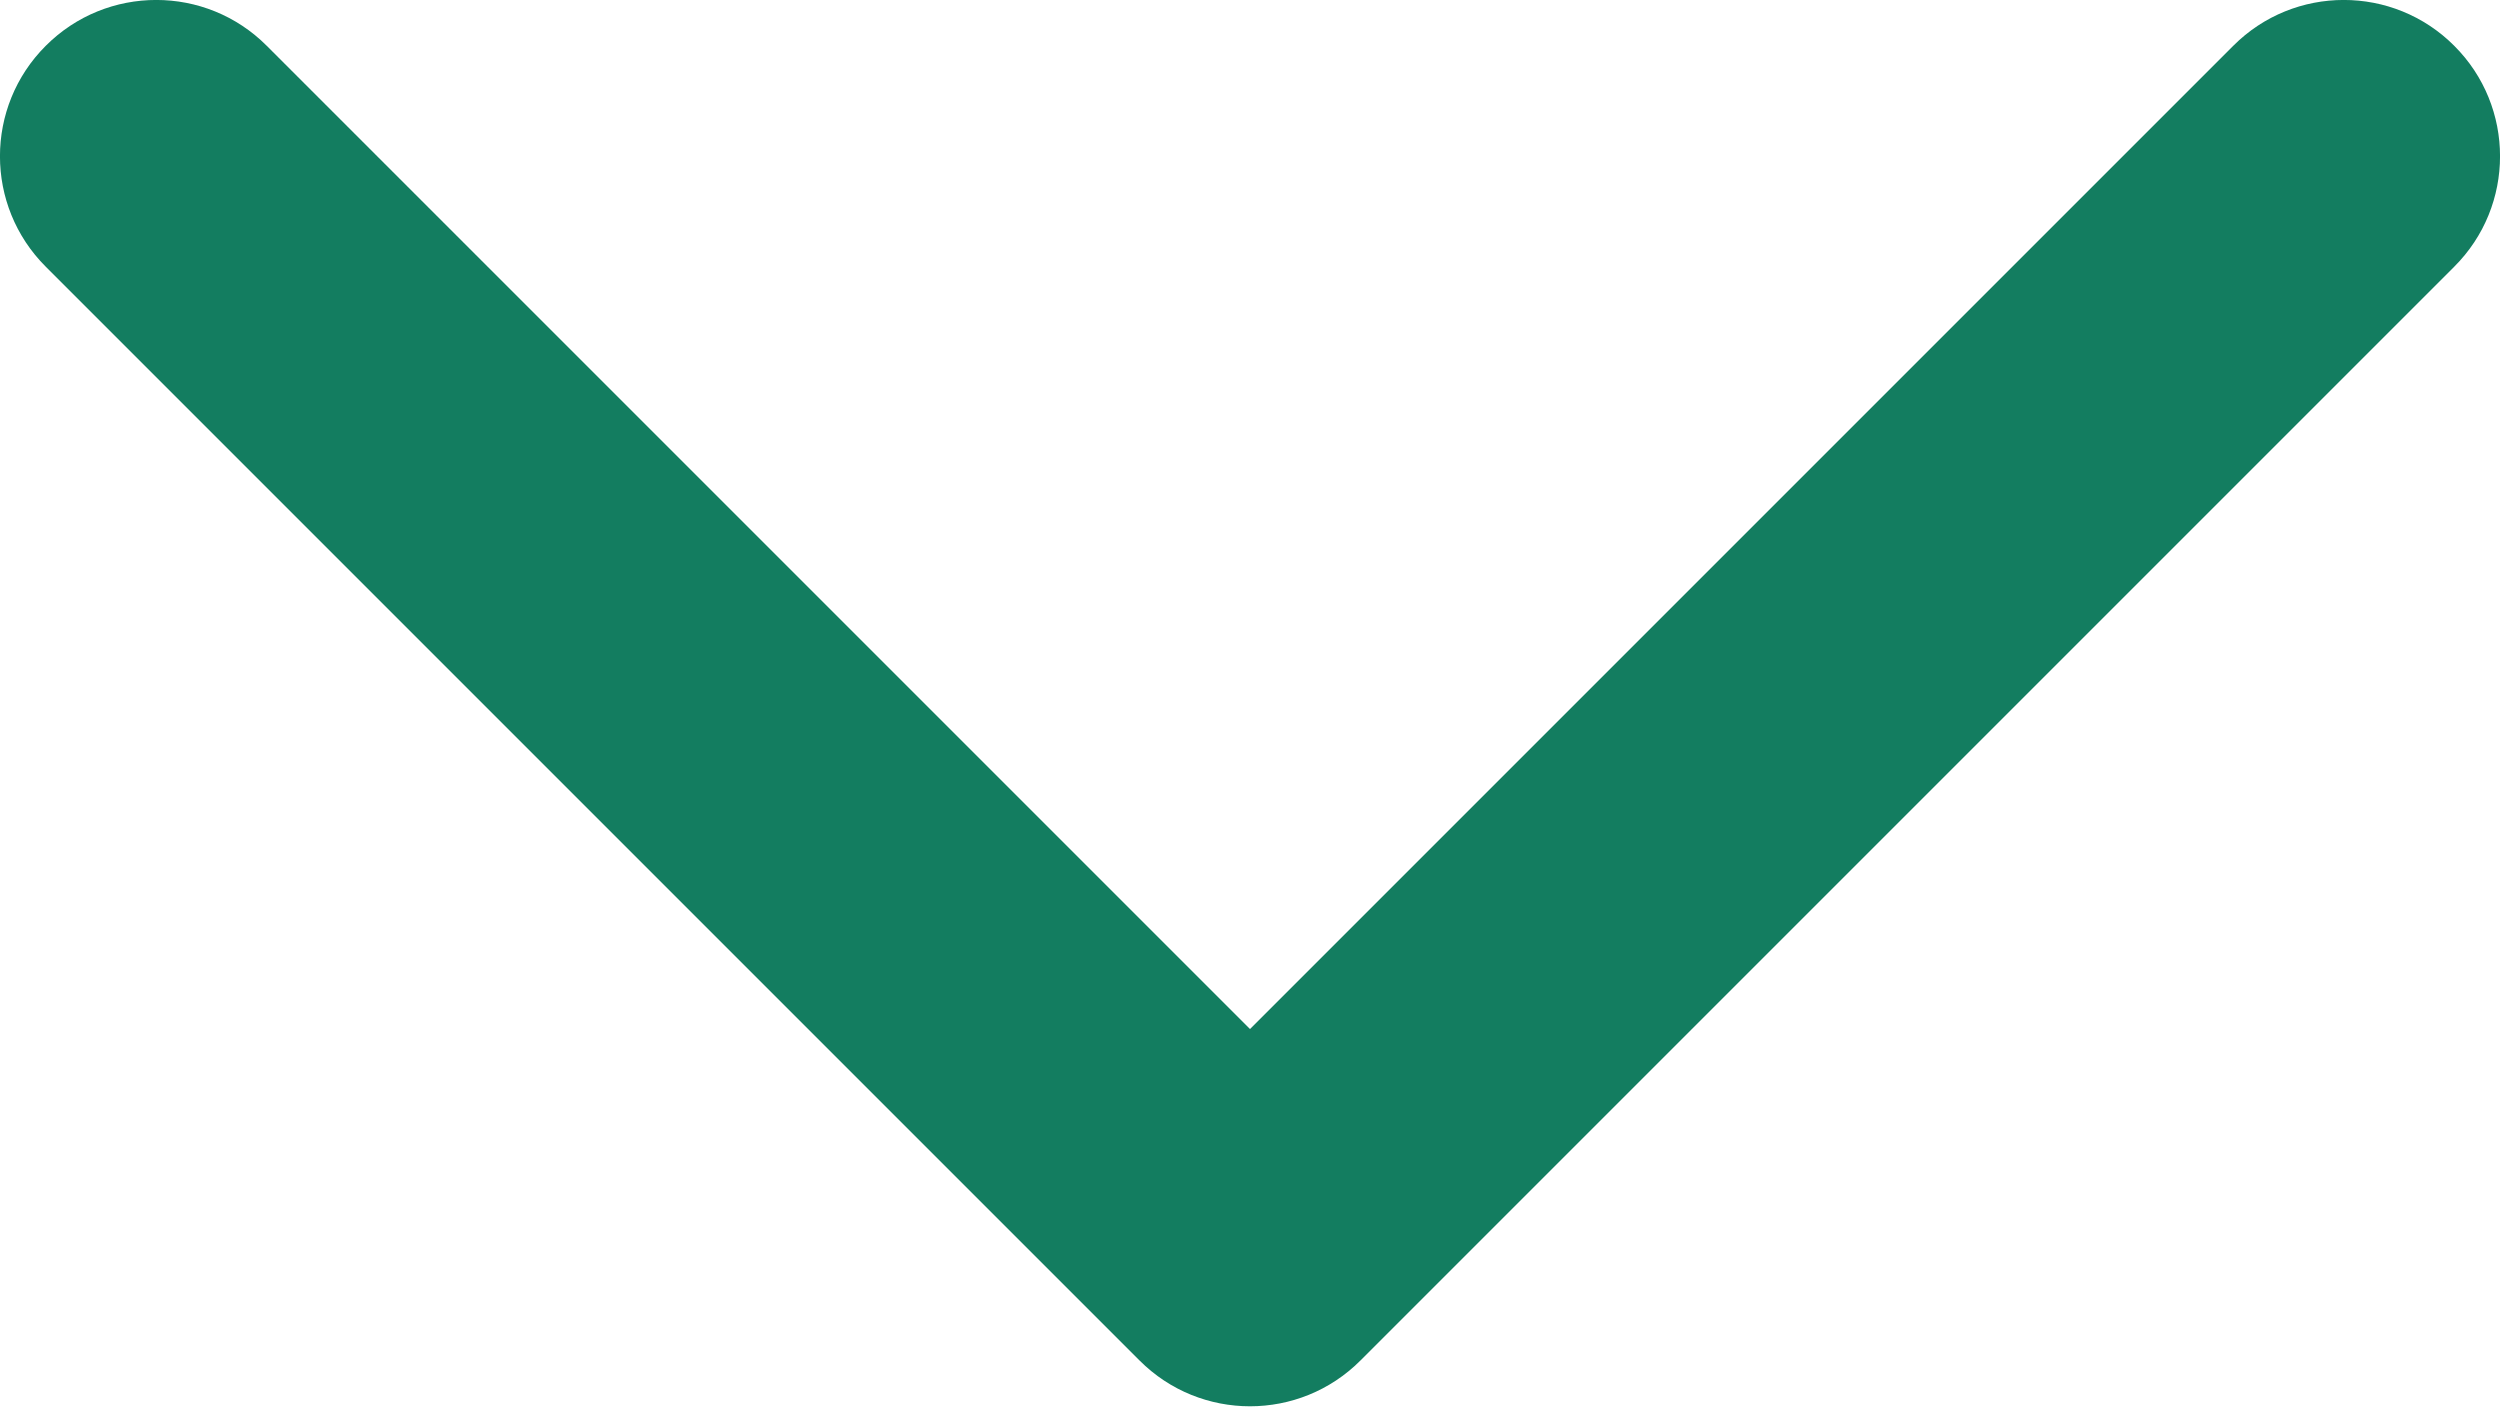
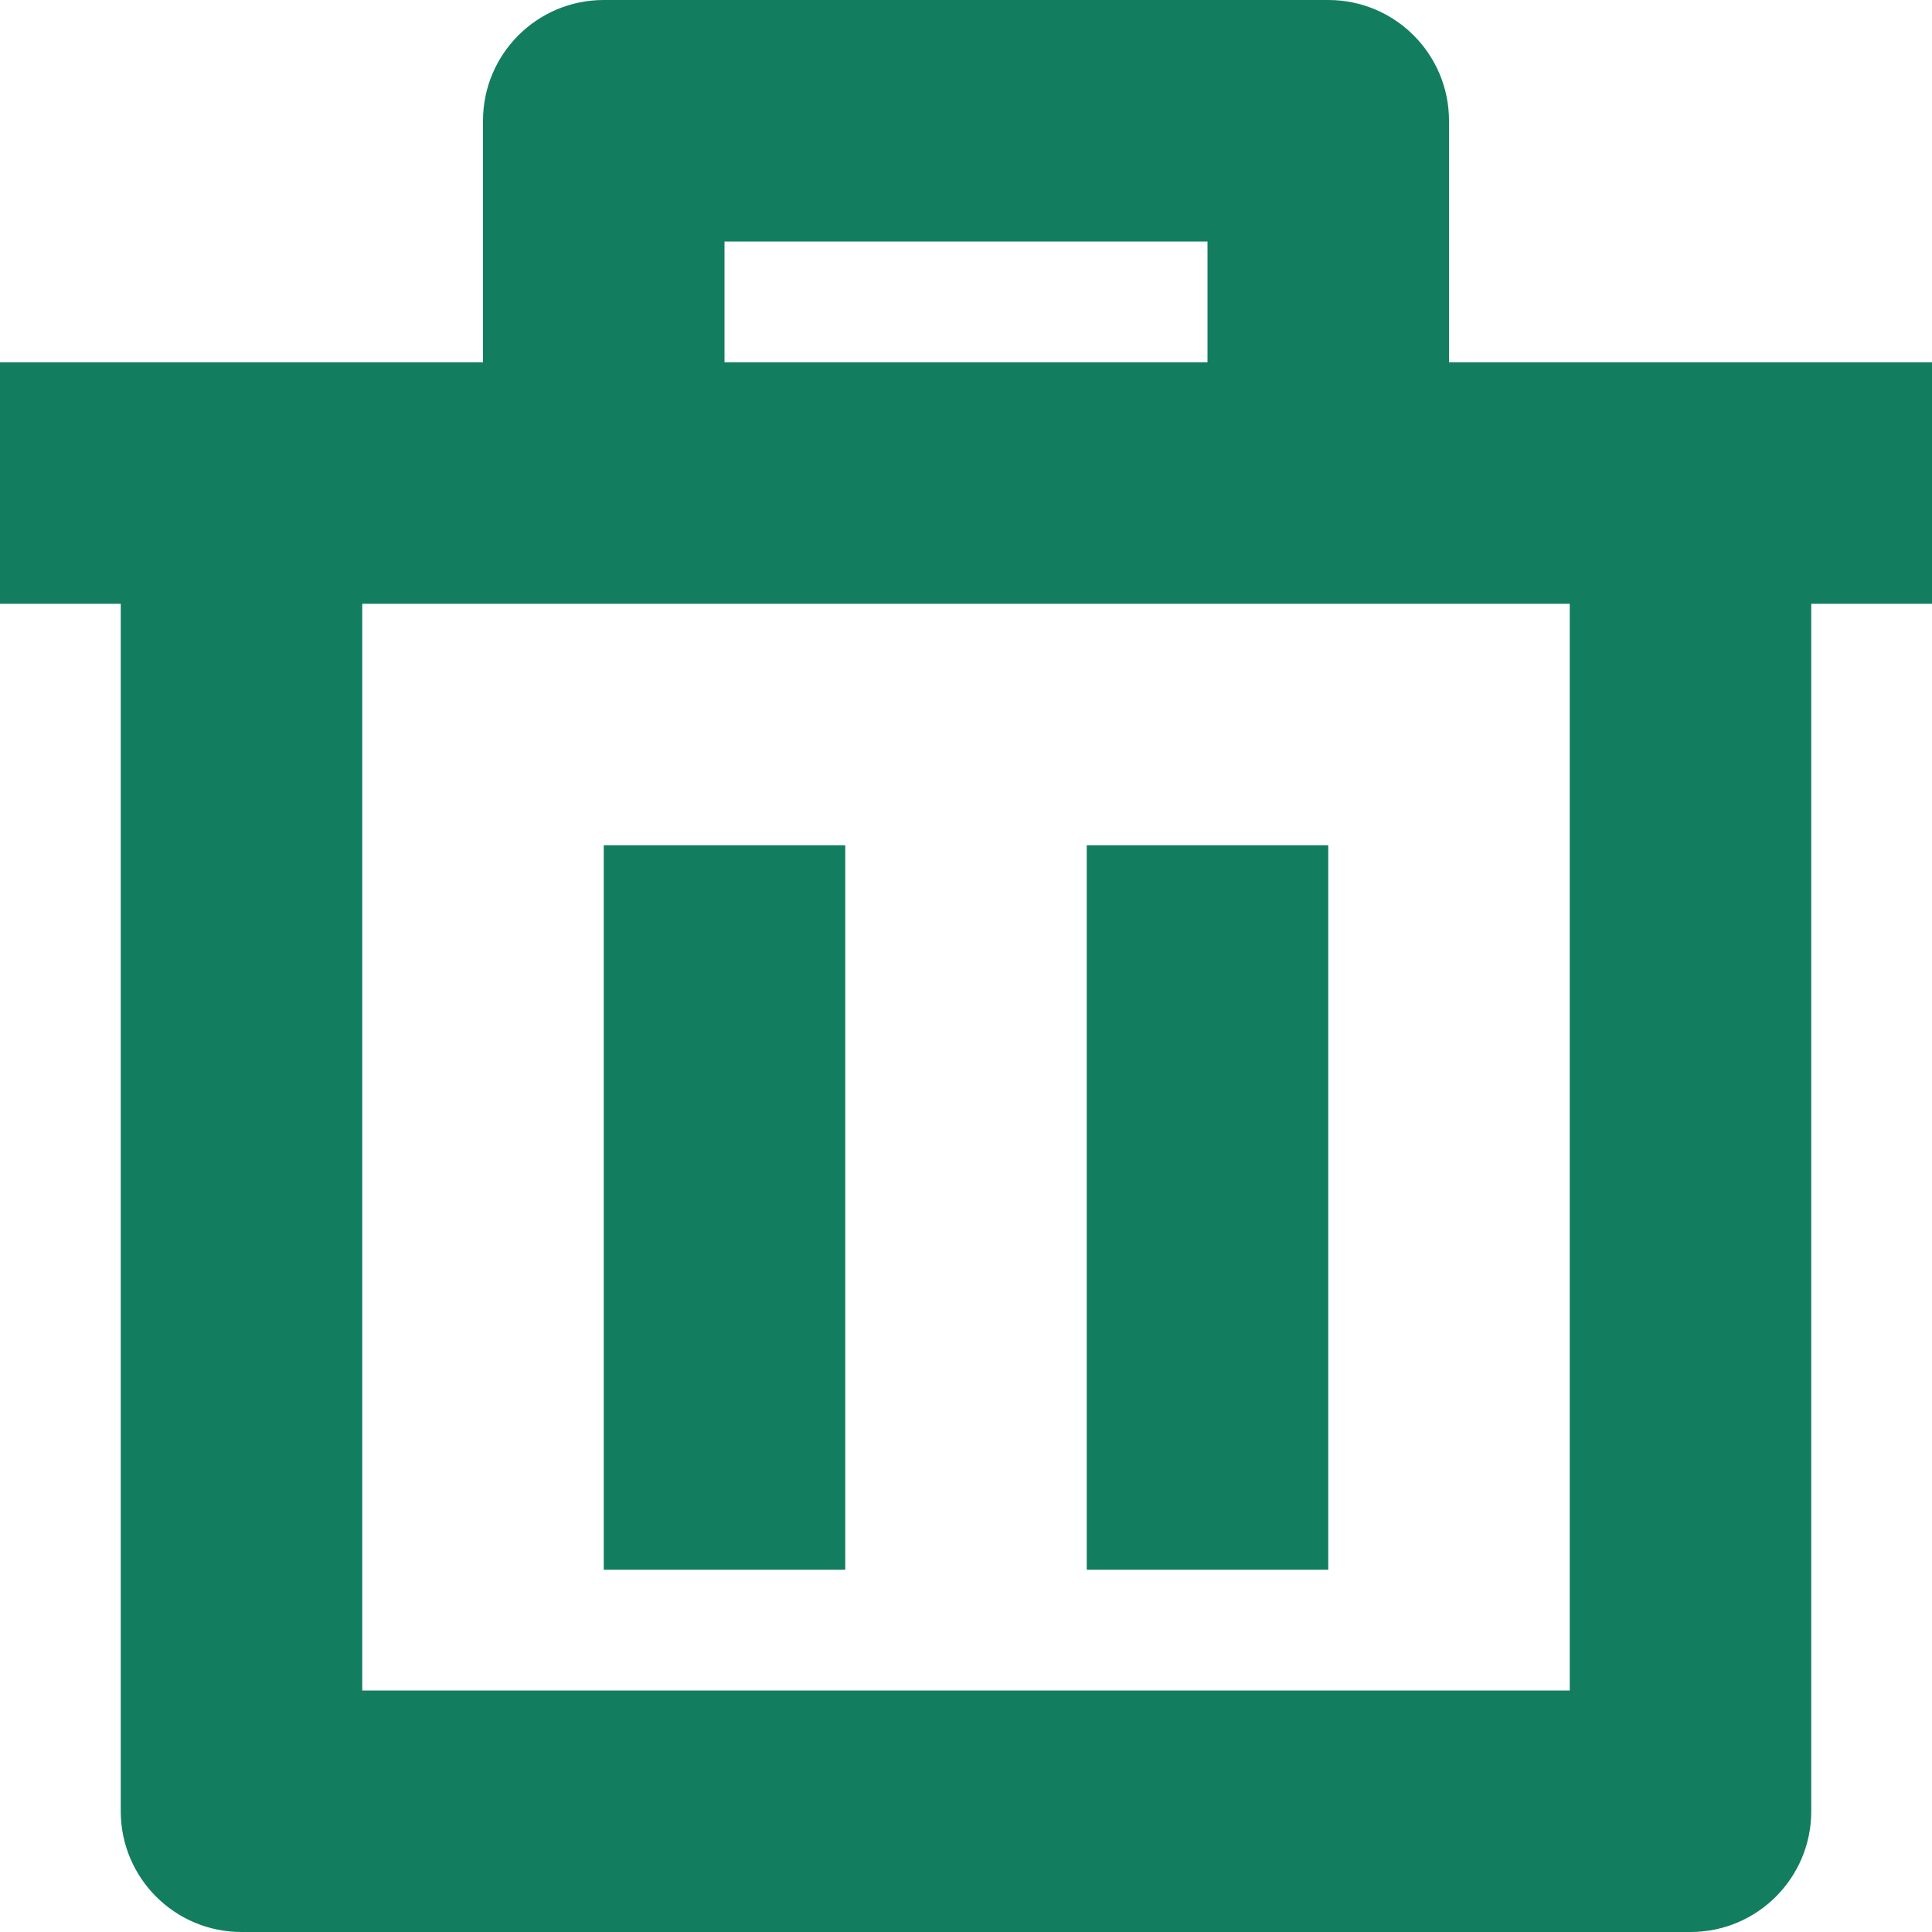
- <svg xmlns="http://www.w3.org/2000/svg" width="16" height="9" viewBox="0 0 16 9" fill="none">
-   <path fill-rule="evenodd" clip-rule="evenodd" d="M0.293 0.293C0.683 -0.098 1.317 -0.098 1.707 0.293L8 6.586L14.293 0.293C14.683 -0.098 15.317 -0.098 15.707 0.293C16.098 0.683 16.098 1.317 15.707 1.707L8.707 8.707C8.317 9.098 7.683 9.098 7.293 8.707L0.293 1.707C-0.098 1.317 -0.098 0.683 0.293 0.293Z" fill="#137D60" />
+ <svg xmlns="http://www.w3.org/2000/svg" version="1.1" id="Layer_1" x="0px" y="0px" width="16px" height="16px" viewBox="0 0 16 16" enable-background="new 0 0 16 16" xml:space="preserve">
+   <rect x="5" y="7" width="2" height="6" fill="#137D60" />
+   <rect x="9" y="7" width="2" height="6" fill="#137D60" />
+   <path d="M12,1c0-0.552-0.447-1-1-1H5C4.447,0,4,0.448,4,1v2H0v2h1v10c0,0.552,0.447,1,1,1h12c0.553,0,1-0.448,1-1V5h1V3h-4V1z M6,2  h4v1H6V2z M13,5v9H3V5H13z" fill="#137D60" />
</svg>
